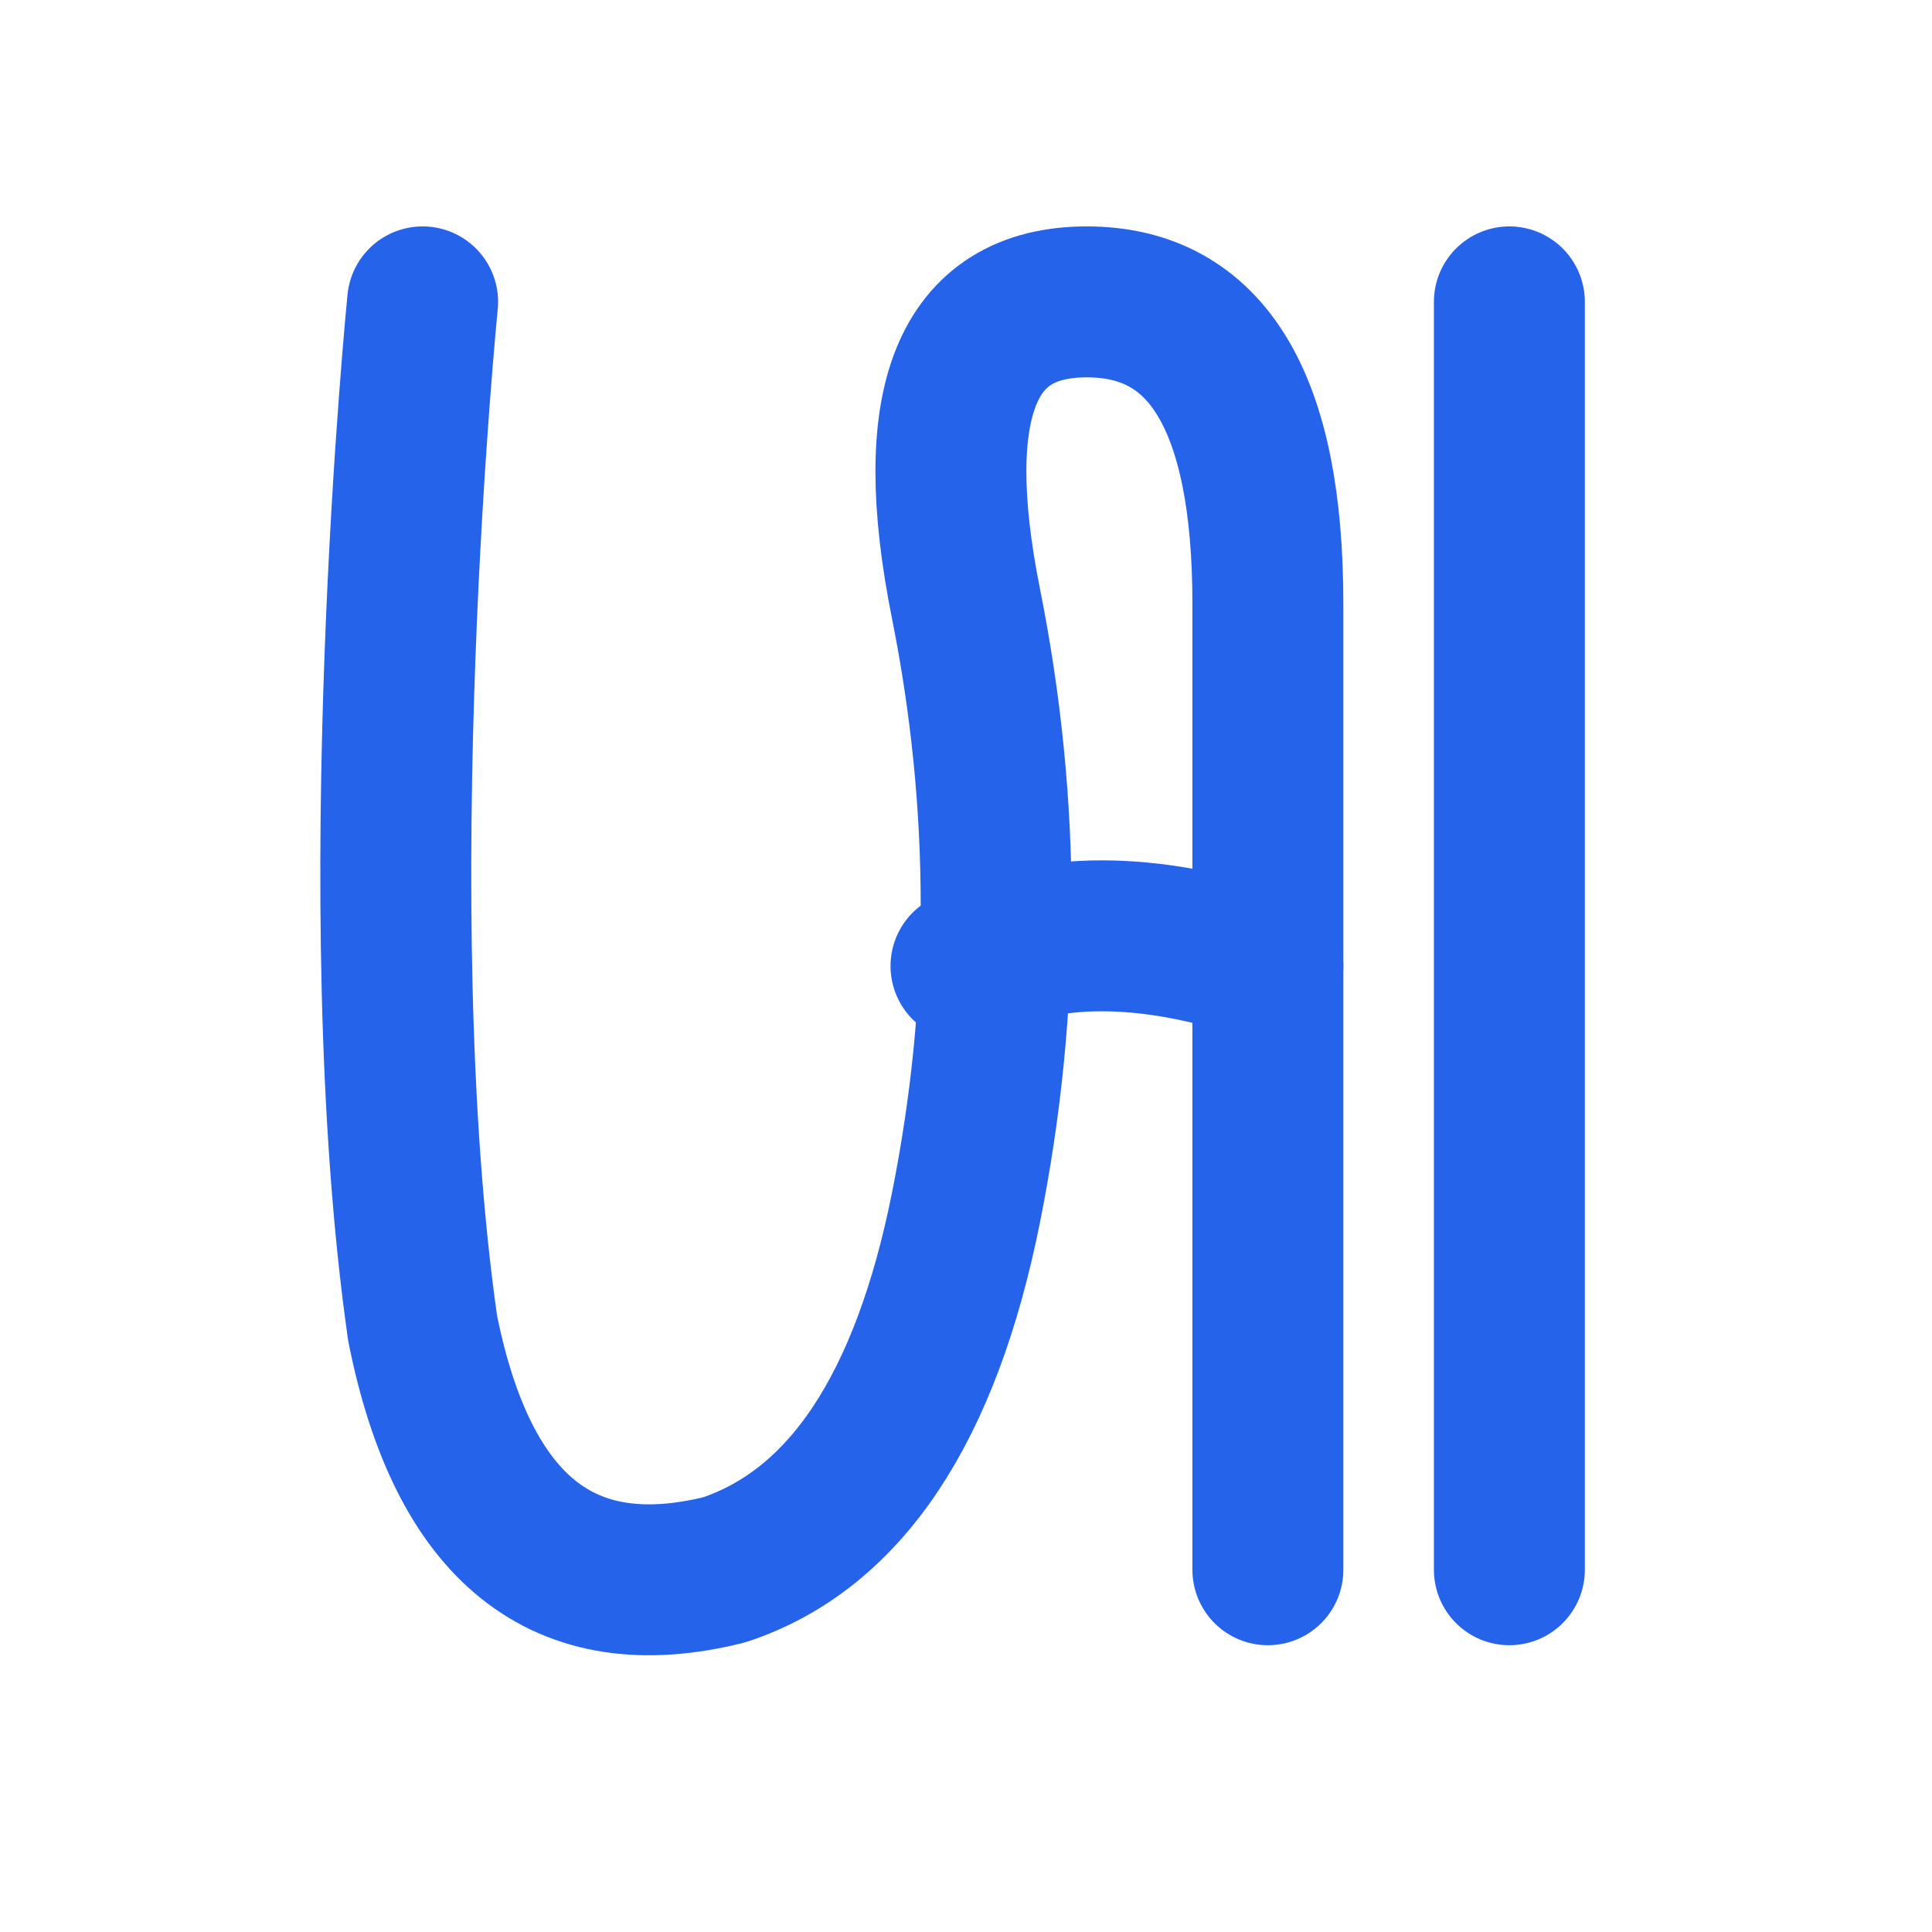
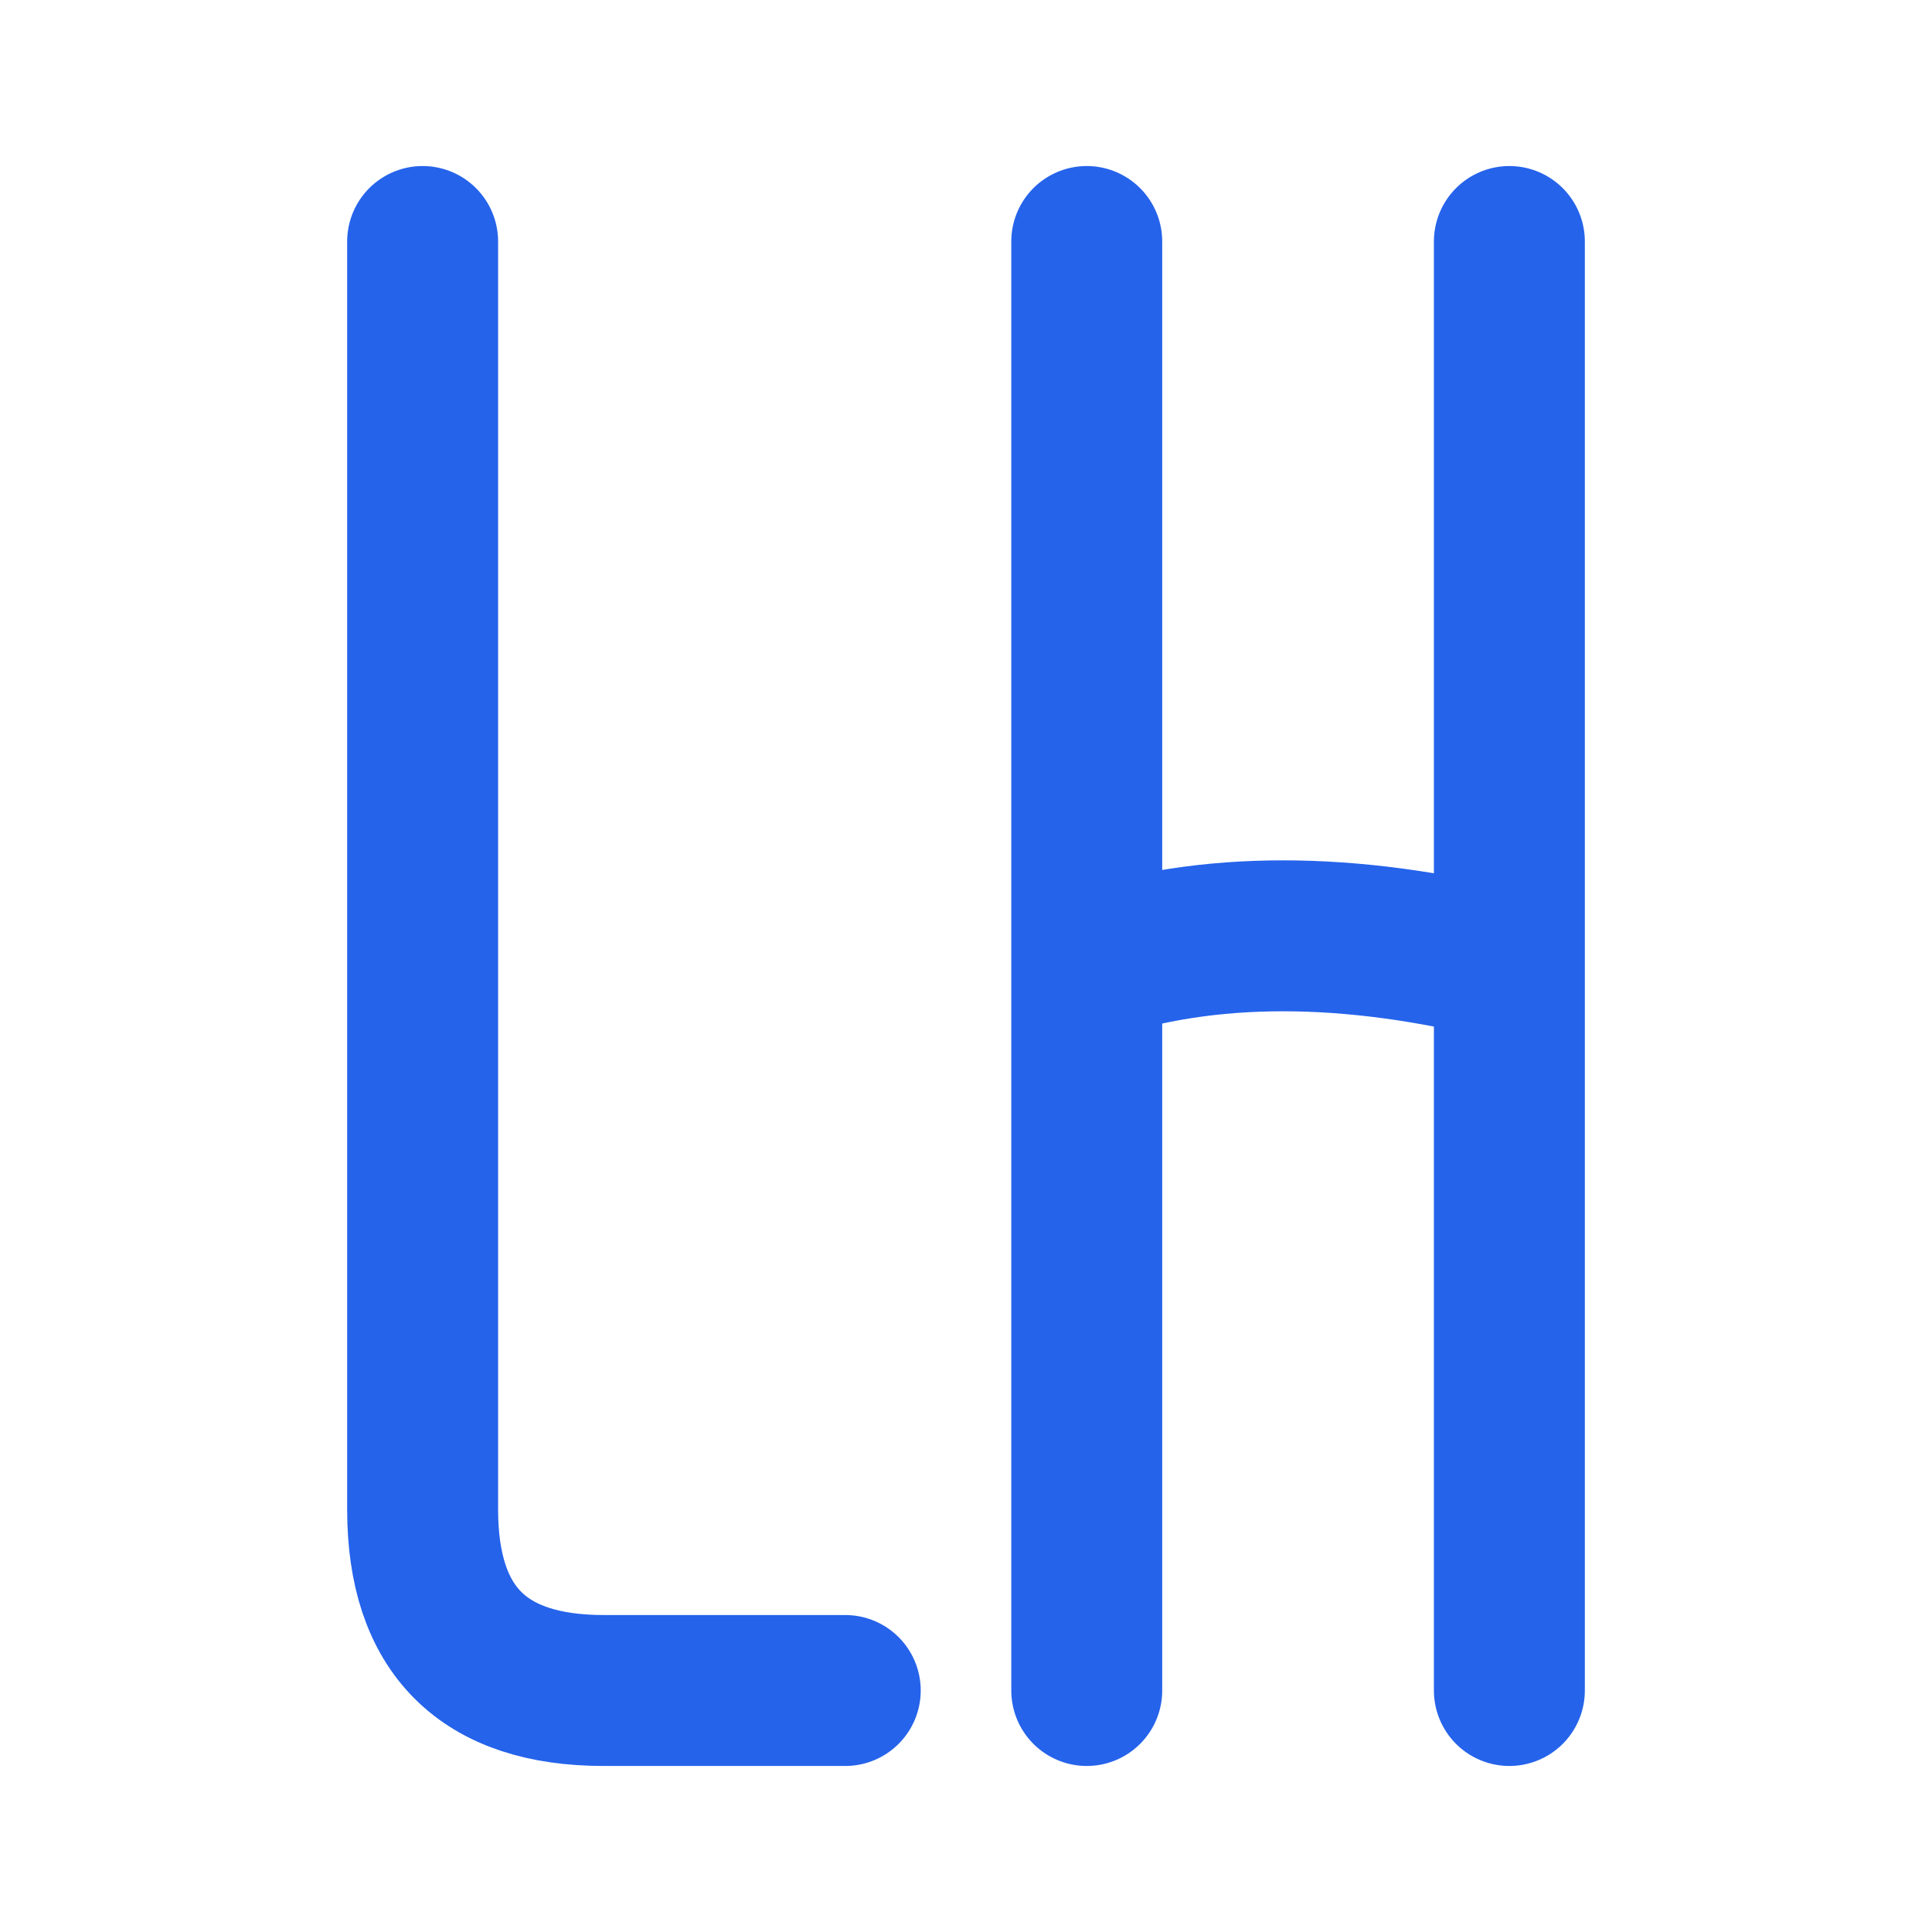
<svg xmlns="http://www.w3.org/2000/svg" viewBox="0 0 64 64">
-   <path d="     M14 10     C14 10, 12 30, 14 44     Q16 54, 24 52     Q30 50, 32 40     Q34 30, 32 20     Q30 10, 36 10     Q42 10, 42 20     L42 52   " stroke="#2563EB" stroke-width="5" stroke-linecap="round" stroke-linejoin="round" fill="none" />
-   <path d="M32 32 Q36 30, 42 32" stroke="#2563EB" stroke-width="5" stroke-linecap="round" fill="none" />
-   <path d="M50 10 Q50 32, 50 52" stroke="#2563EB" stroke-width="5" stroke-linecap="round" fill="none" />
+   <path d="M14 8 L14 50 Q14 56, 20 56 L28 56" fill="none" stroke="#2563EB" stroke-width="5" stroke-linecap="round" stroke-linejoin="round" />
+   <path d="M36 56 L36 8 M36 32 Q42 30, 50 32 M50 8 L50 56" fill="none" stroke="#2563EB" stroke-width="5" stroke-linecap="round" />
</svg>
